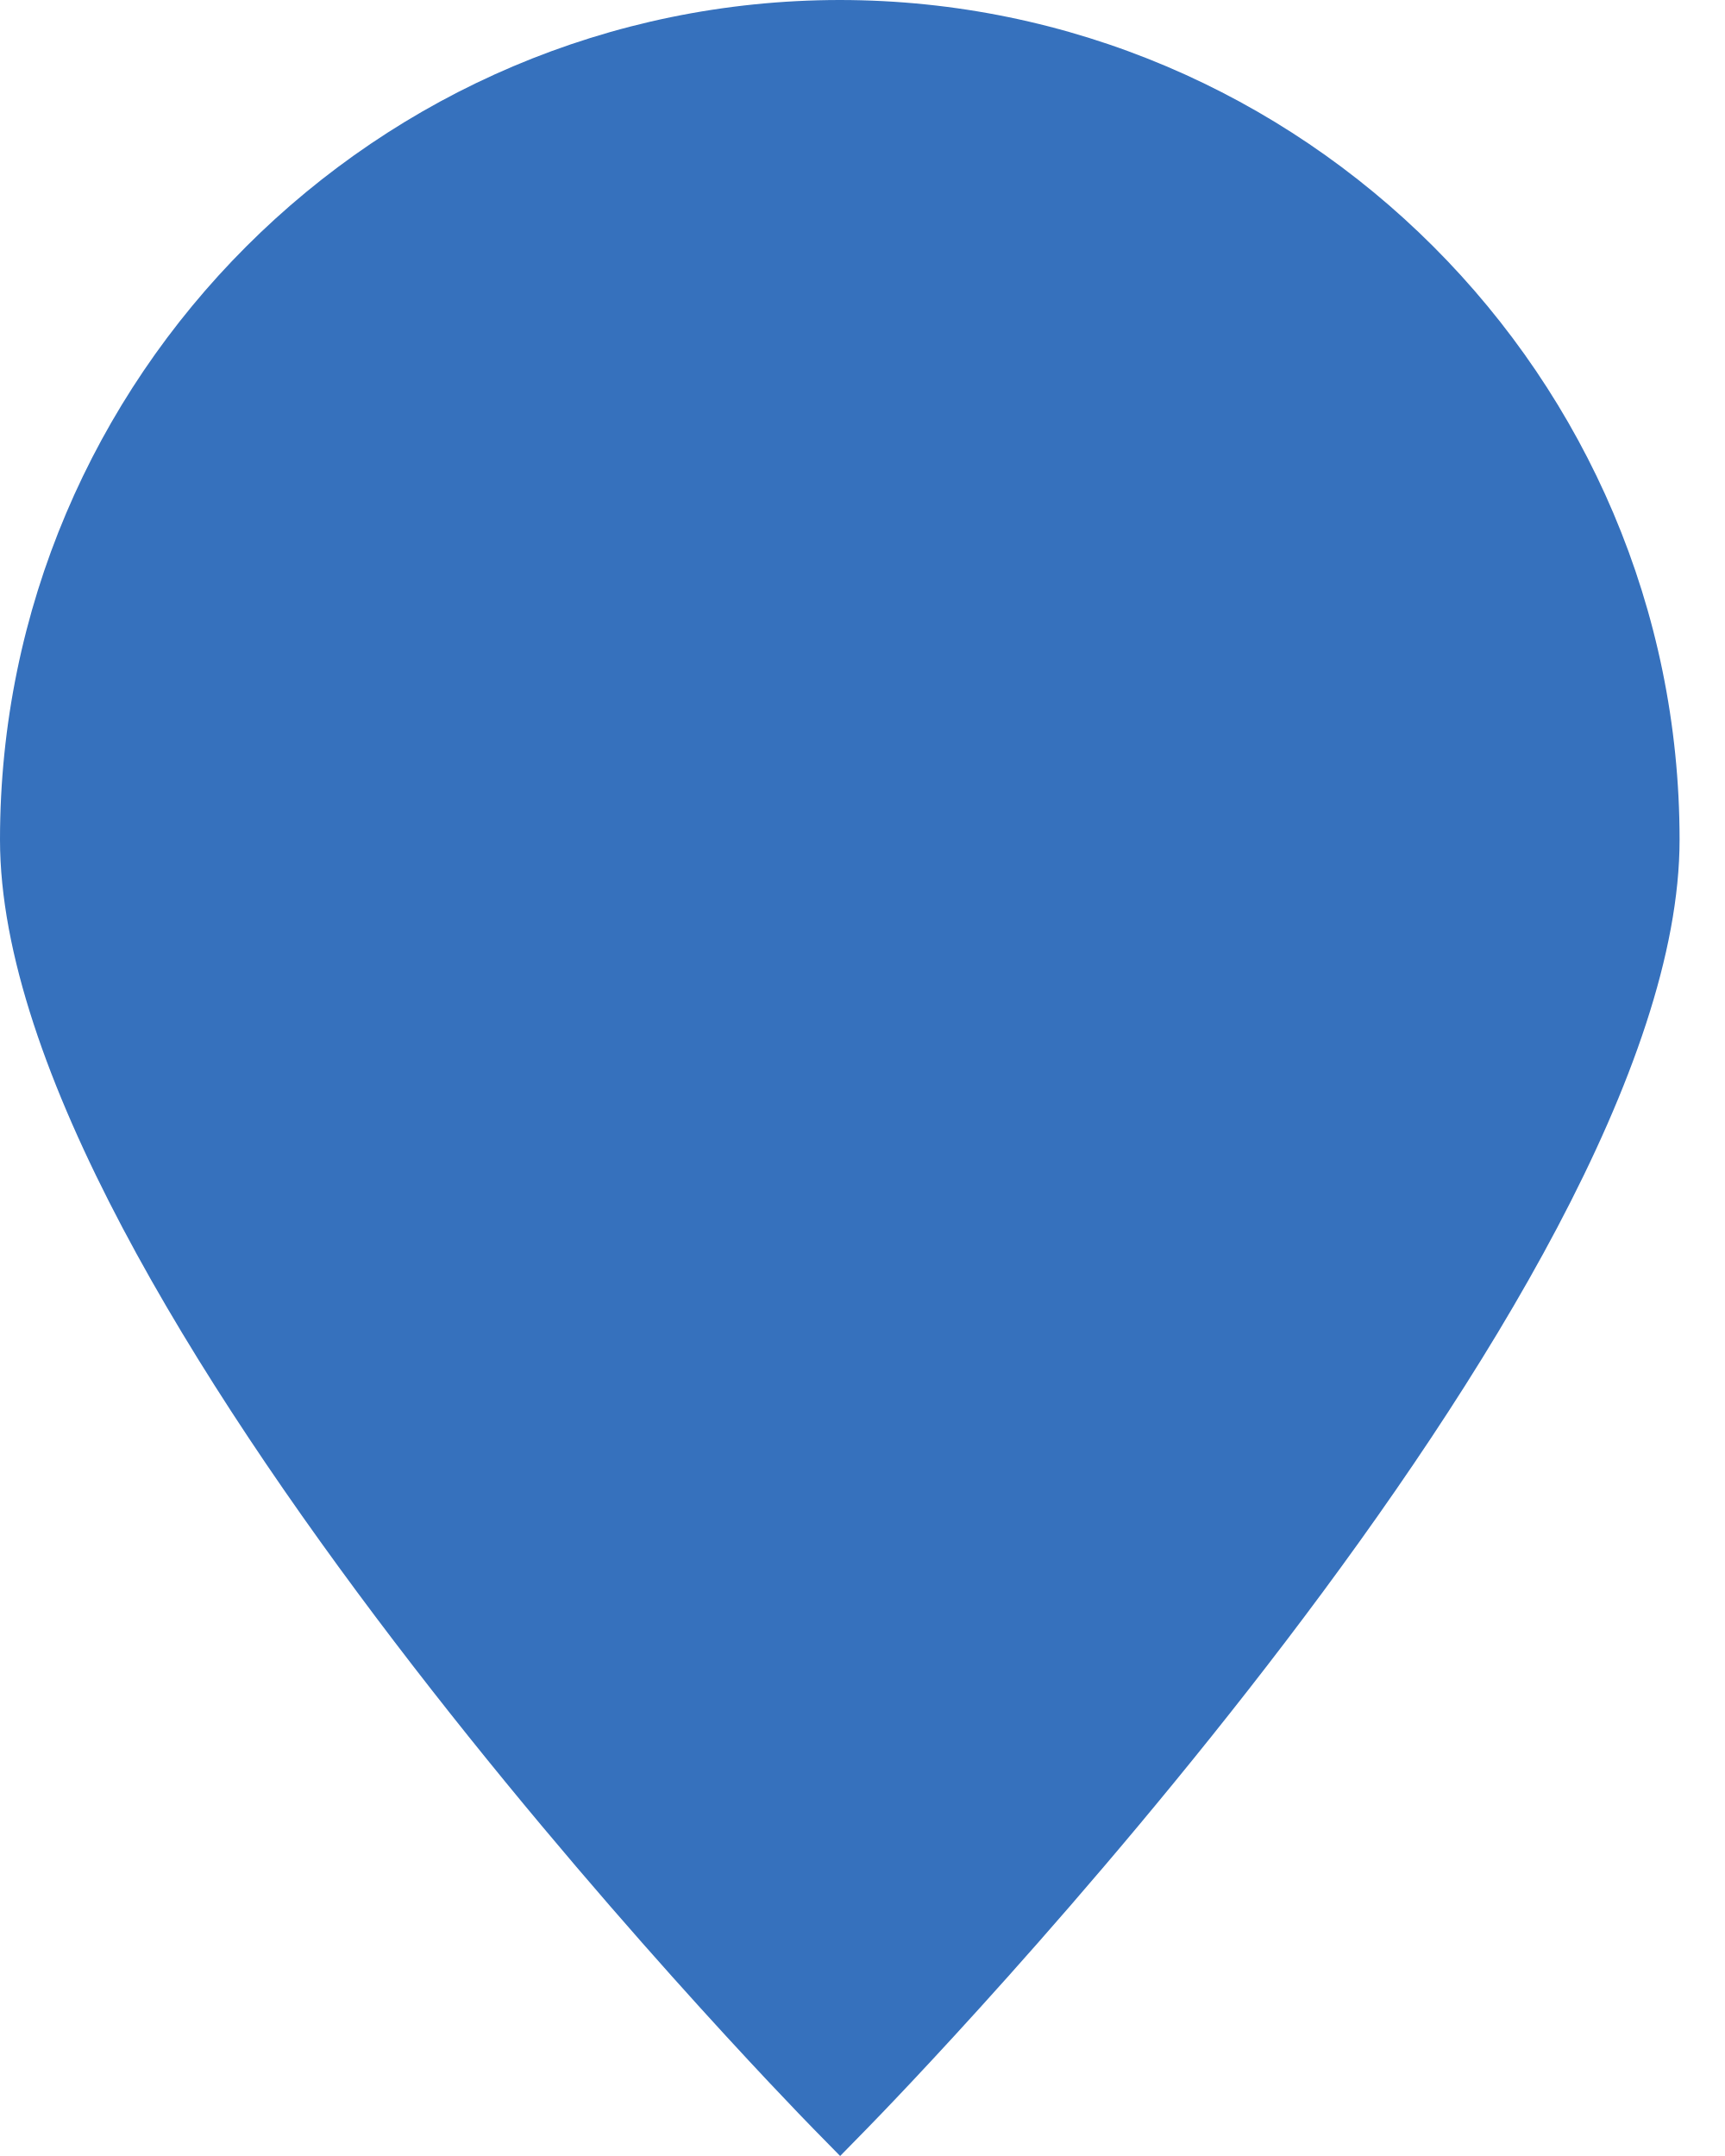
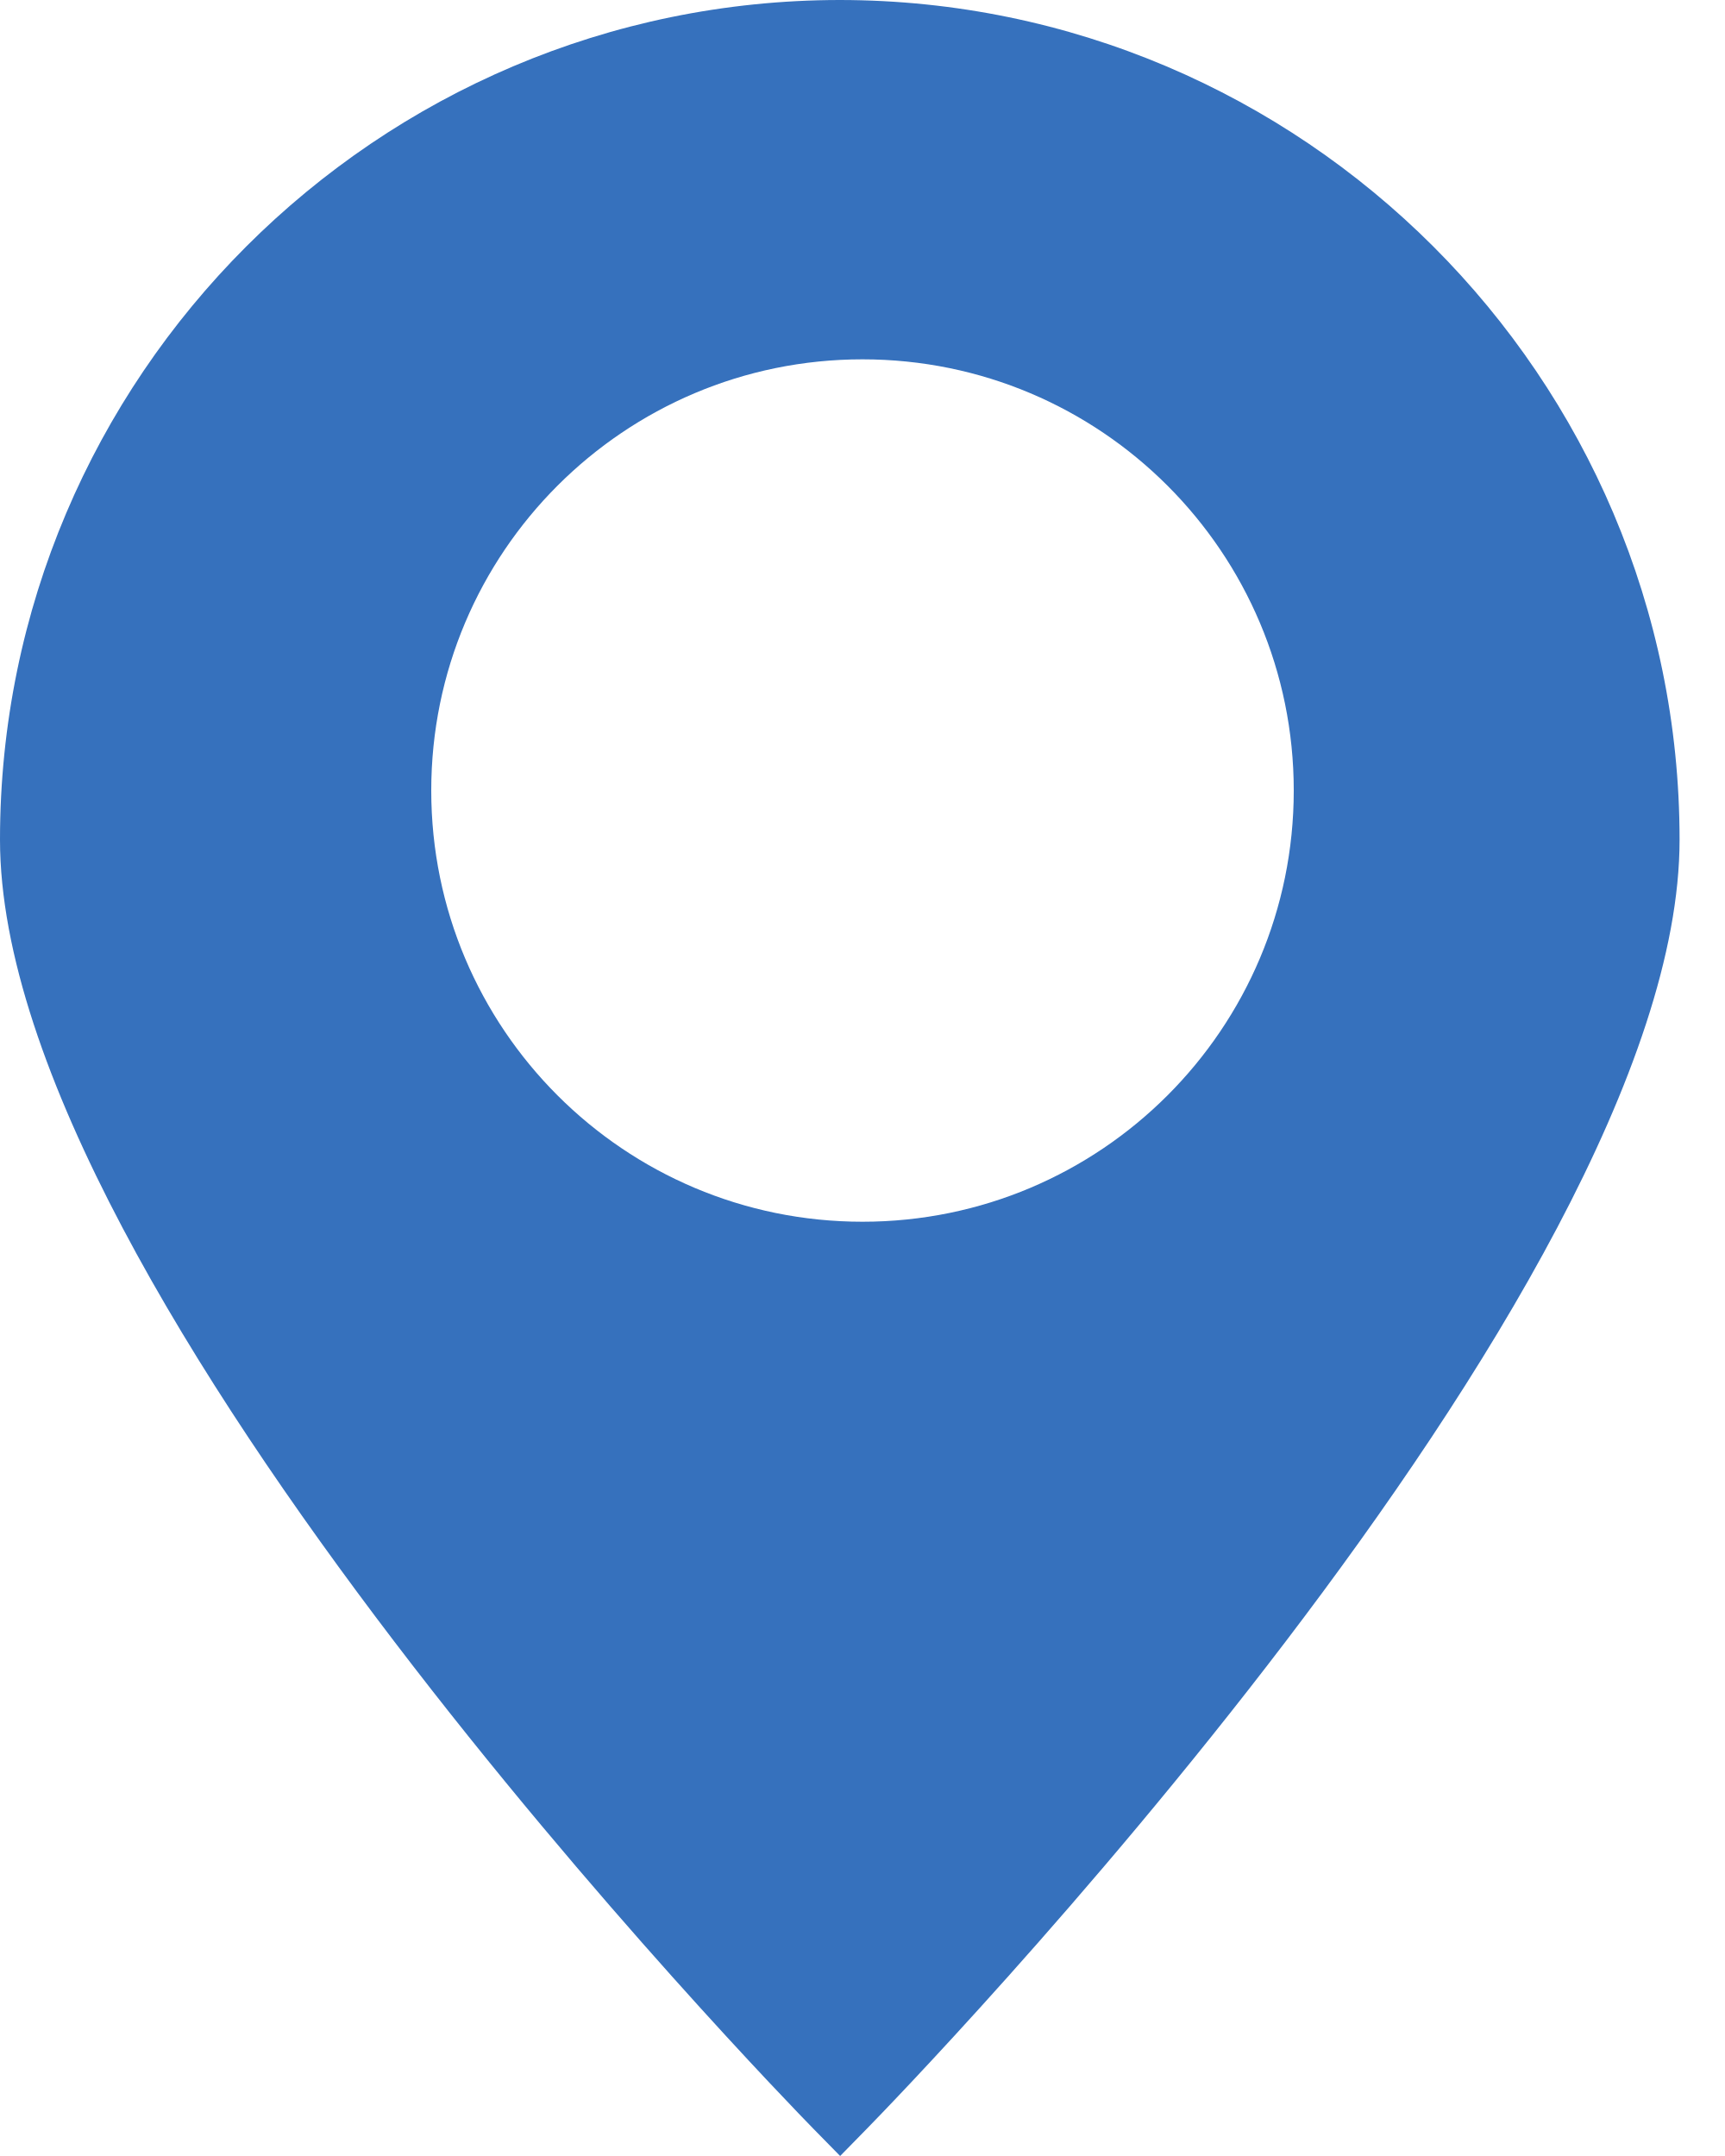
<svg xmlns="http://www.w3.org/2000/svg" width="24px" height="30px" viewBox="0 0 24 30" version="1.1">
  <defs />
-   <g id="desktop" stroke="none" stroke-width="1" fill="none" fill-rule="evenodd">
-     <g id="references" transform="translate(-506, -1505)" fill="#3671BD">
-       <g id="gmap" transform="translate(-3, 841)">
-         <g id="marker" transform="translate(79, 165)">
-           <path d="M441.684,499 C435.241,499.005 430,504.247 430,510.684 C430,516.992 440.855,528.148 441.316,528.62 L441.689,529 L442.062,528.619 C442.523,528.148 453.368,516.992 453.368,510.684 C453.368,504.247 448.127,499.005 441.684,499" />
-         </g>
+   <g id="references" stroke="none" stroke-width="1" fill="none" fill-rule="evenodd" transform="translate(-506, -1505)">
+     <g id="gmap" transform="translate(-3, 841)" fill="#3671BD">
+       <g id="marker" transform="translate(79, 165)">
+         <path d="M430,510.684 C430,504.247 435.241,499.005 441.684,499 C448.127,499.005 453.368,504.247 453.368,510.684 C453.368,516.992 442.523,528.148 442.062,528.619 L441.689,529 L441.316,528.62 C440.855,528.148 430,516.992 430,510.684 Z M442,516 C445.314,516 448,513.314 448,510 C448,506.686 445.314,504 442,504 C438.686,504 436,506.686 436,510 C436,513.314 438.686,516 442,516 Z" />
      </g>
    </g>
  </g>
</svg>
